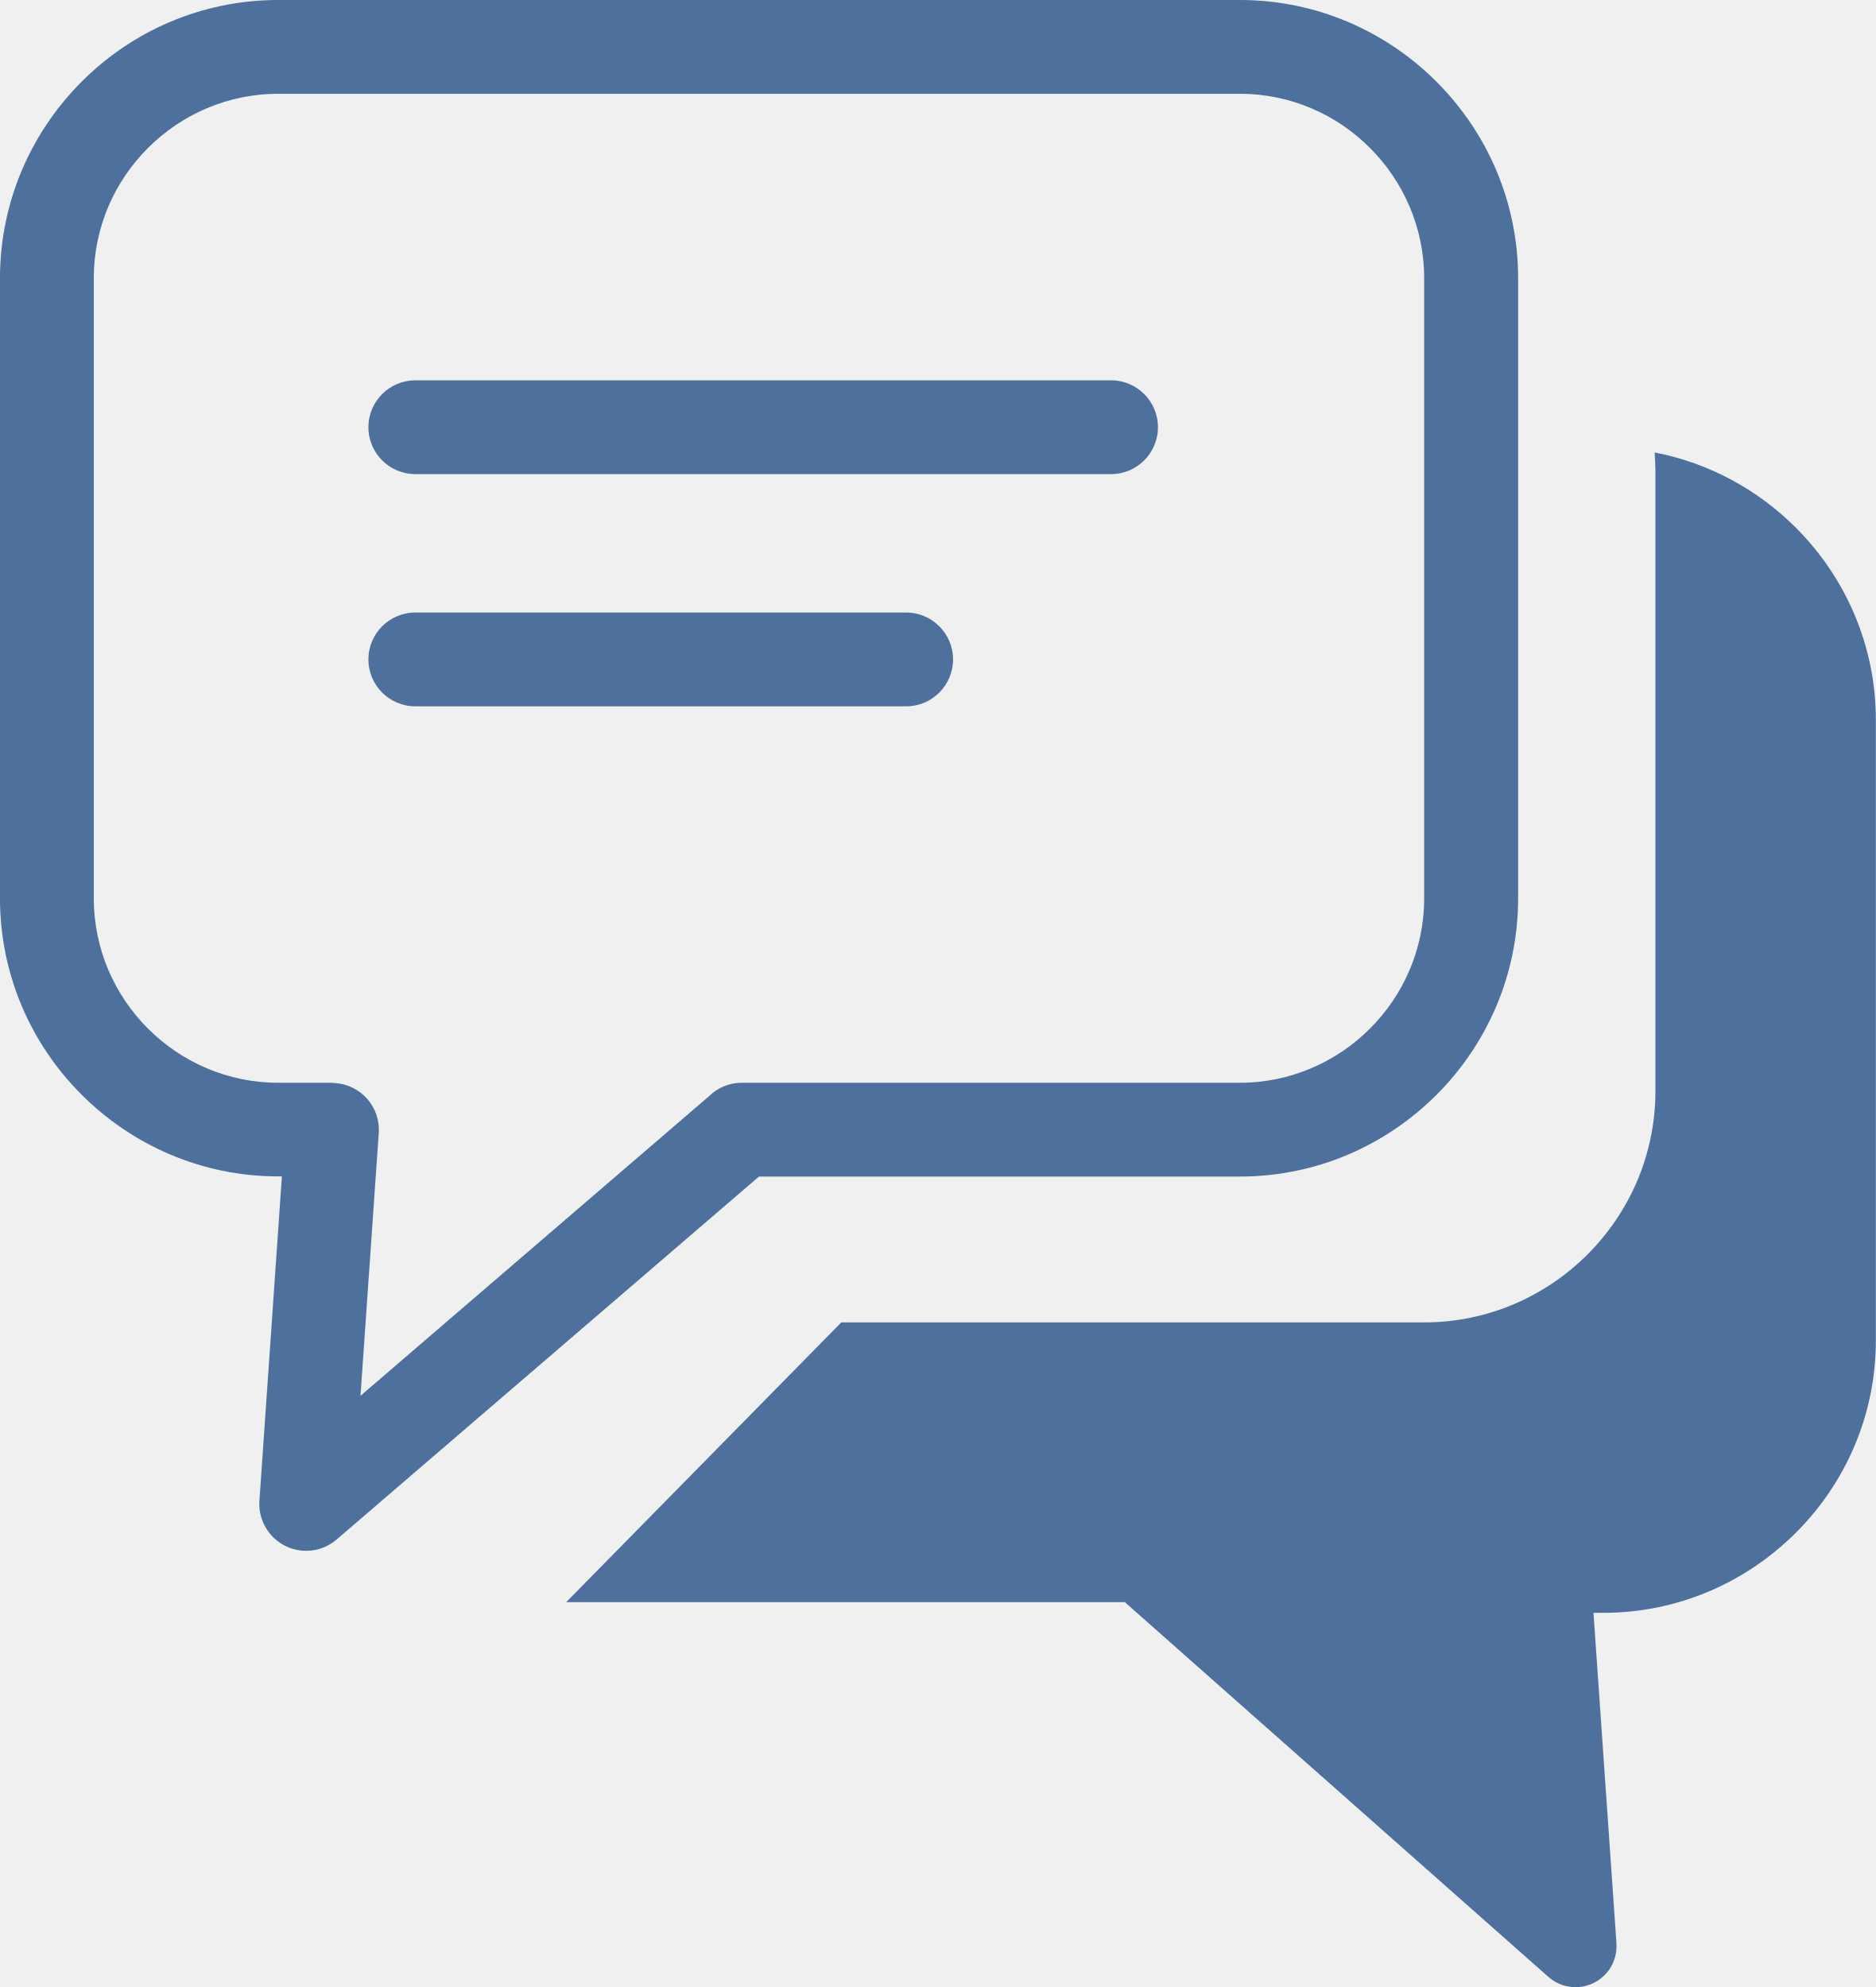
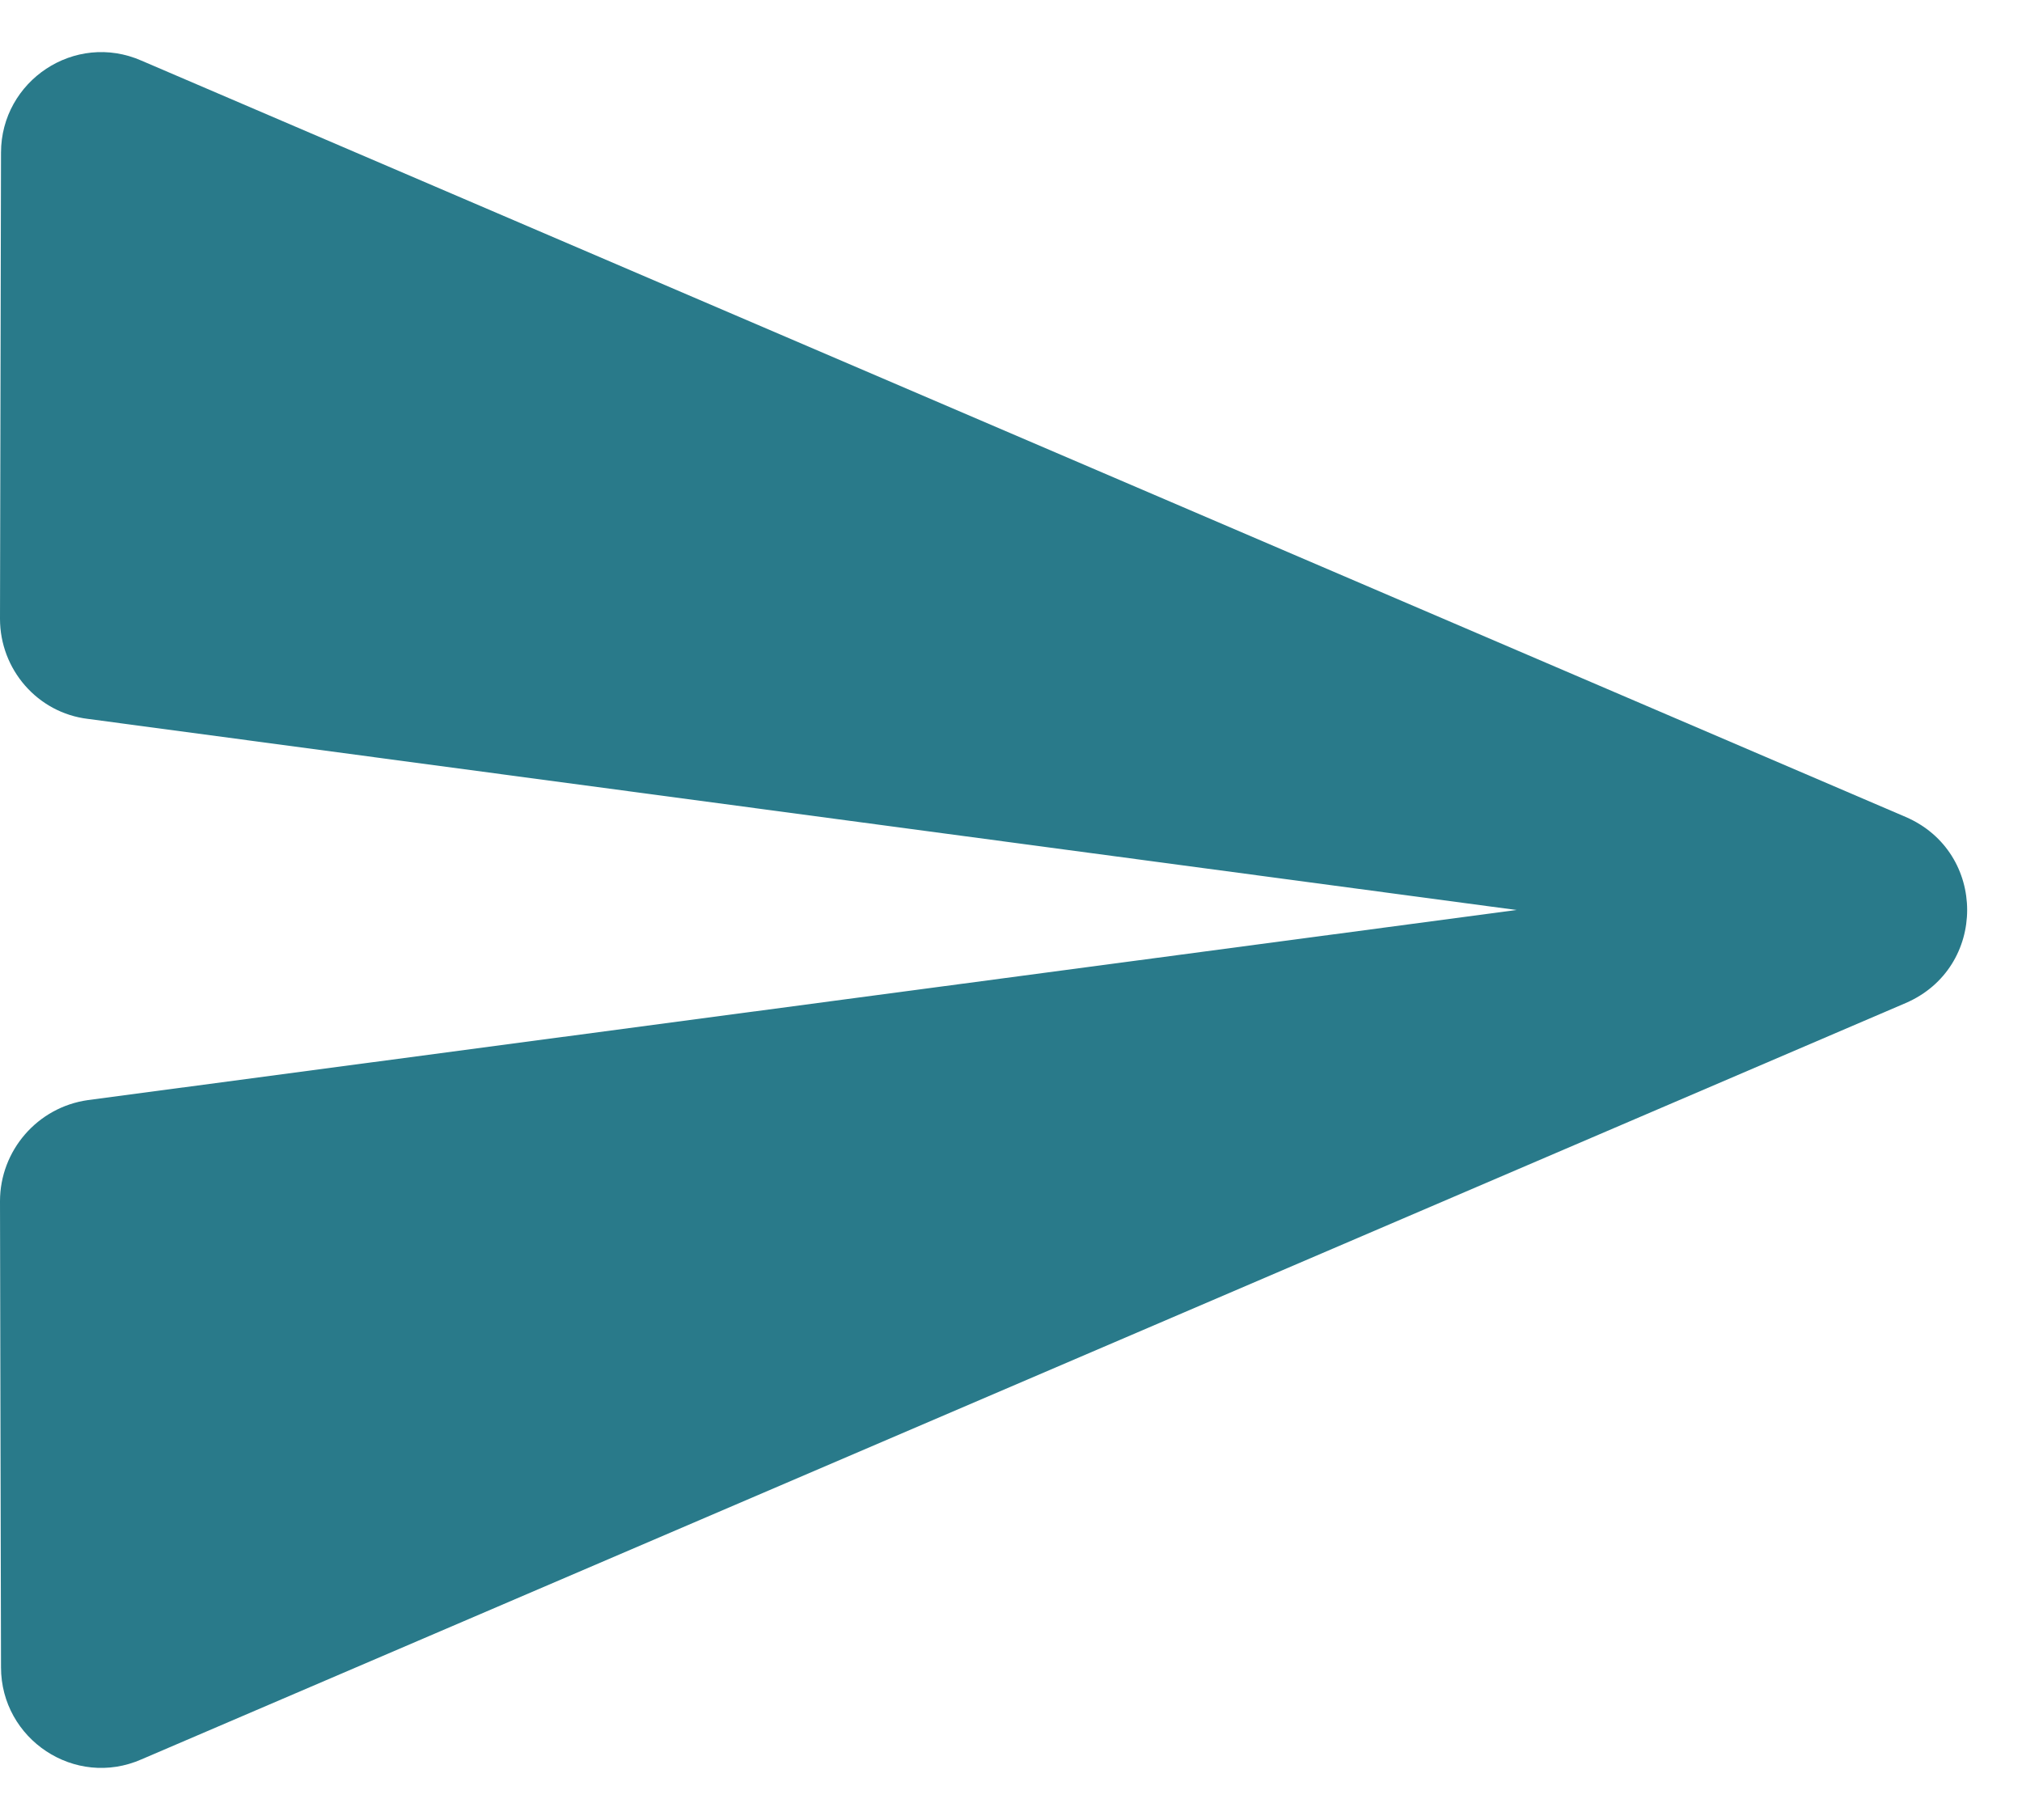
- <svg xmlns="http://www.w3.org/2000/svg" version="1.1" id="Layer_1" x="0px" y="0px" viewBox="0 0 115.98 122.88" style="enable-background:new 0 0 115.98 122.88" xml:space="preserve">
-   <g>
-     <path d="M17.2,0h59.47c4.73,0,9.03,1.93,12.15,5.05c3.12,3.12,5.05,7.42,5.05,12.15v38.36c0,4.73-1.93,9.03-5.05,12.15 c-3.12,3.12-7.42,5.05-12.15,5.05H46.93L20.81,95.21c-1.21,1.04-3.04,0.9-4.08-0.32c-0.51-0.6-0.74-1.34-0.69-2.07l1.39-20.07H17.2 c-4.73,0-9.03-1.93-12.15-5.05C1.93,64.59,0,60.29,0,55.56V17.2c0-4.73,1.93-9.03,5.05-12.15C8.16,1.93,12.46,0,17.2,0L17.2,0z M102.31,27.98c3.37,0.65,6.39,2.31,8.73,4.65c3.05,3.05,4.95,7.26,4.95,11.9v38.36c0,4.64-1.89,8.85-4.95,11.9 c-3.05,3.05-7.26,4.95-11.9,4.95h-0.61l1.42,20.44l0,0c0.04,0.64-0.15,1.3-0.6,1.82c-0.91,1.07-2.52,1.19-3.58,0.28l-26.22-23.2 H35.01l17.01-17.3h36.04c7.86,0,14.3-6.43,14.3-14.3V29.11C102.35,28.73,102.34,28.35,102.31,27.98L102.31,27.98z M25.68,43.68 c-1.6,0-2.9-1.3-2.9-2.9c0-1.6,1.3-2.9,2.9-2.9h30.35c1.6,0,2.9,1.3,2.9,2.9c0,1.6-1.3,2.9-2.9,2.9H25.68L25.68,43.68z M25.68,29.32c-1.6,0-2.9-1.3-2.9-2.9c0-1.6,1.3-2.9,2.9-2.9H68.7c1.6,0,2.9,1.3,2.9,2.9c0,1.6-1.3,2.9-2.9,2.9H25.68L25.68,29.32z M76.66,5.8H17.2c-3.13,0-5.98,1.28-8.05,3.35C7.08,11.22,5.8,14.06,5.8,17.2v38.36c0,3.13,1.28,5.98,3.35,8.05 c2.07,2.07,4.92,3.35,8.05,3.35h3.34v0.01l0.19,0.01c1.59,0.11,2.8,1.49,2.69,3.08l-1.13,16.26L43.83,67.8 c0.52-0.52,1.24-0.84,2.04-0.84h30.79c3.13,0,5.98-1.28,8.05-3.35c2.07-2.07,3.35-4.92,3.35-8.05V17.2c0-3.13-1.28-5.98-3.35-8.05 C82.65,7.08,79.8,5.8,76.66,5.8L76.66,5.8z" fill="#4d709c" />
+ <svg xmlns="http://www.w3.org/2000/svg" width="20px" height="18px" viewBox="0 0 20 18" version="1.1">
+   <g id="Icons" stroke="none" stroke-width="1" fill="none" fill-rule="evenodd">
+     <g id="Rounded" transform="translate(-374, -1529)">
+       <g id="Content" transform="translate(100, 1428)">
+         <g id="-Round-/-Content-/-send" transform="translate(272, 98)">
+           <g>
+             <polygon id="Path" points="0 0 24 0 24 24 0 24" fill="#ffffff" />
+             <path d="M3.4,20.4 L20.85,12.92 C21.66,12.57 21.66,11.43 20.85,11.08 L3.4,3.6 C2.74,3.31 2.01,3.8 2.01,4.51 L2,9.12 C2,9.62 2.37,10.05 2.87,10.11 L17,12 L2.87,13.88 C2.37,13.95 2,14.38 2,14.88 L2.01,19.49 C2.01,20.2 2.74,20.69 3.4,20.4 Z" id="🔹Icon-Color" fill="#297a8a" />
+           </g>
+         </g>
+       </g>
+     </g>
  </g>
</svg>
